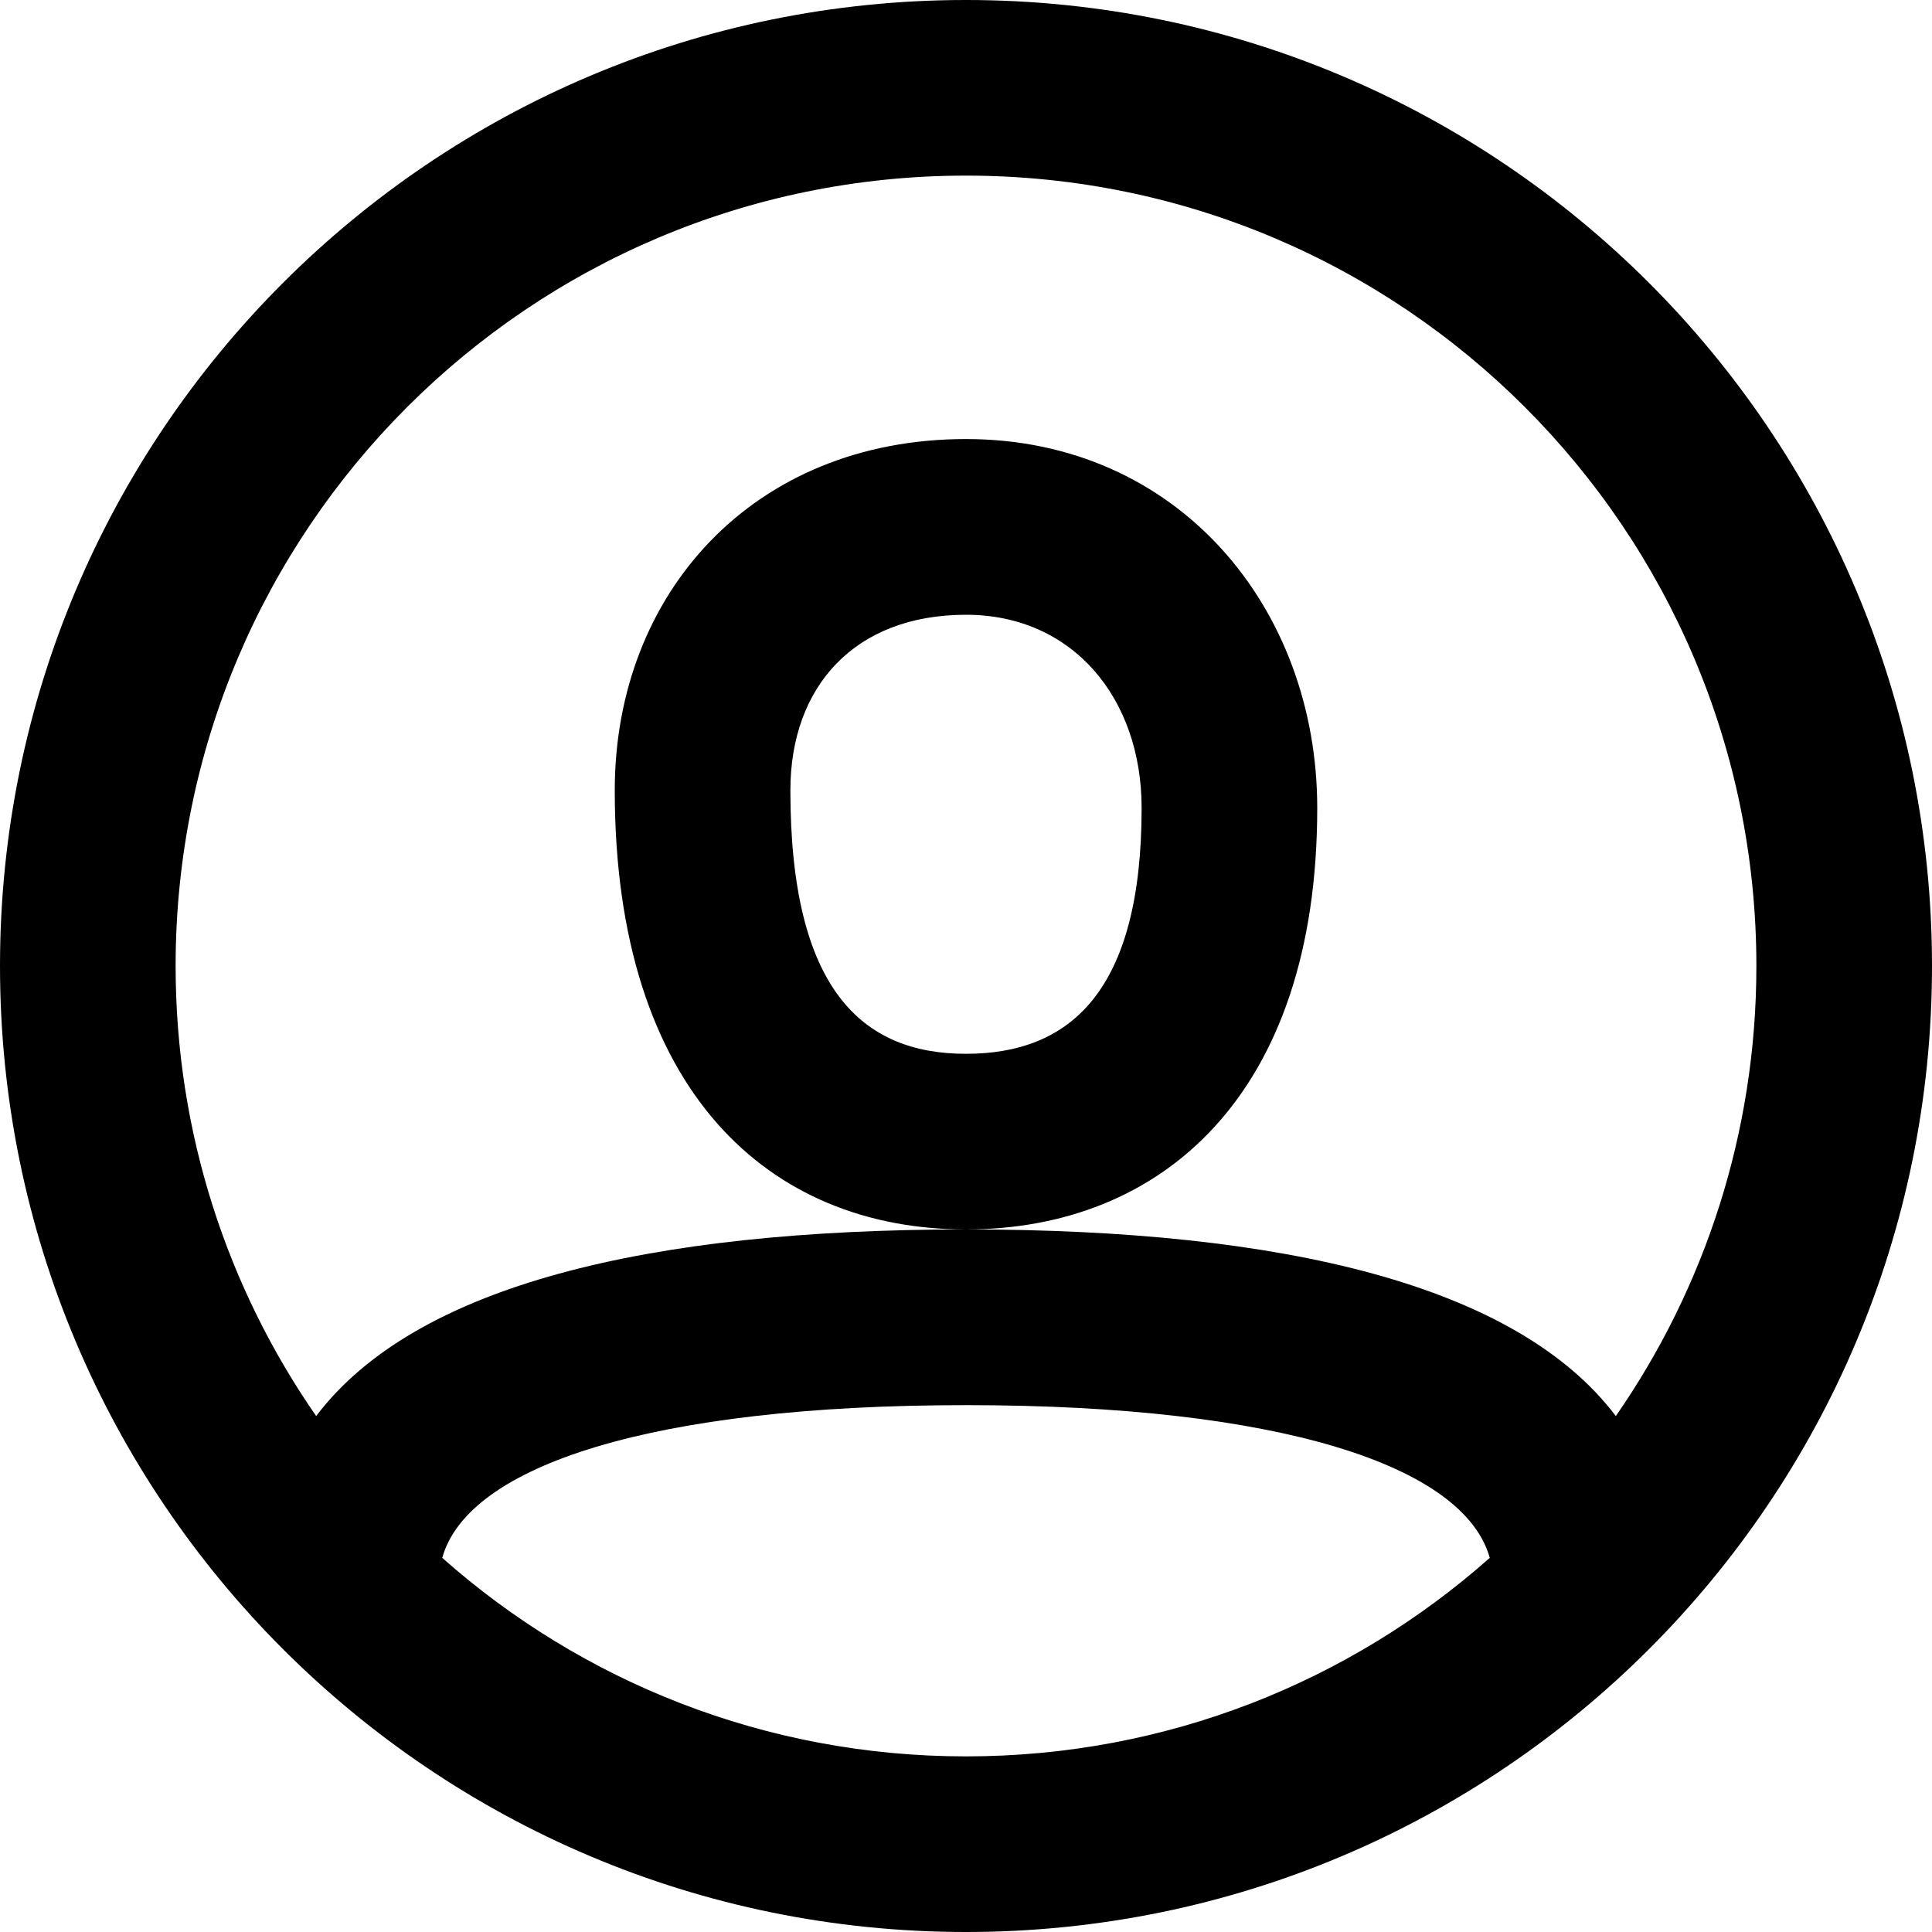
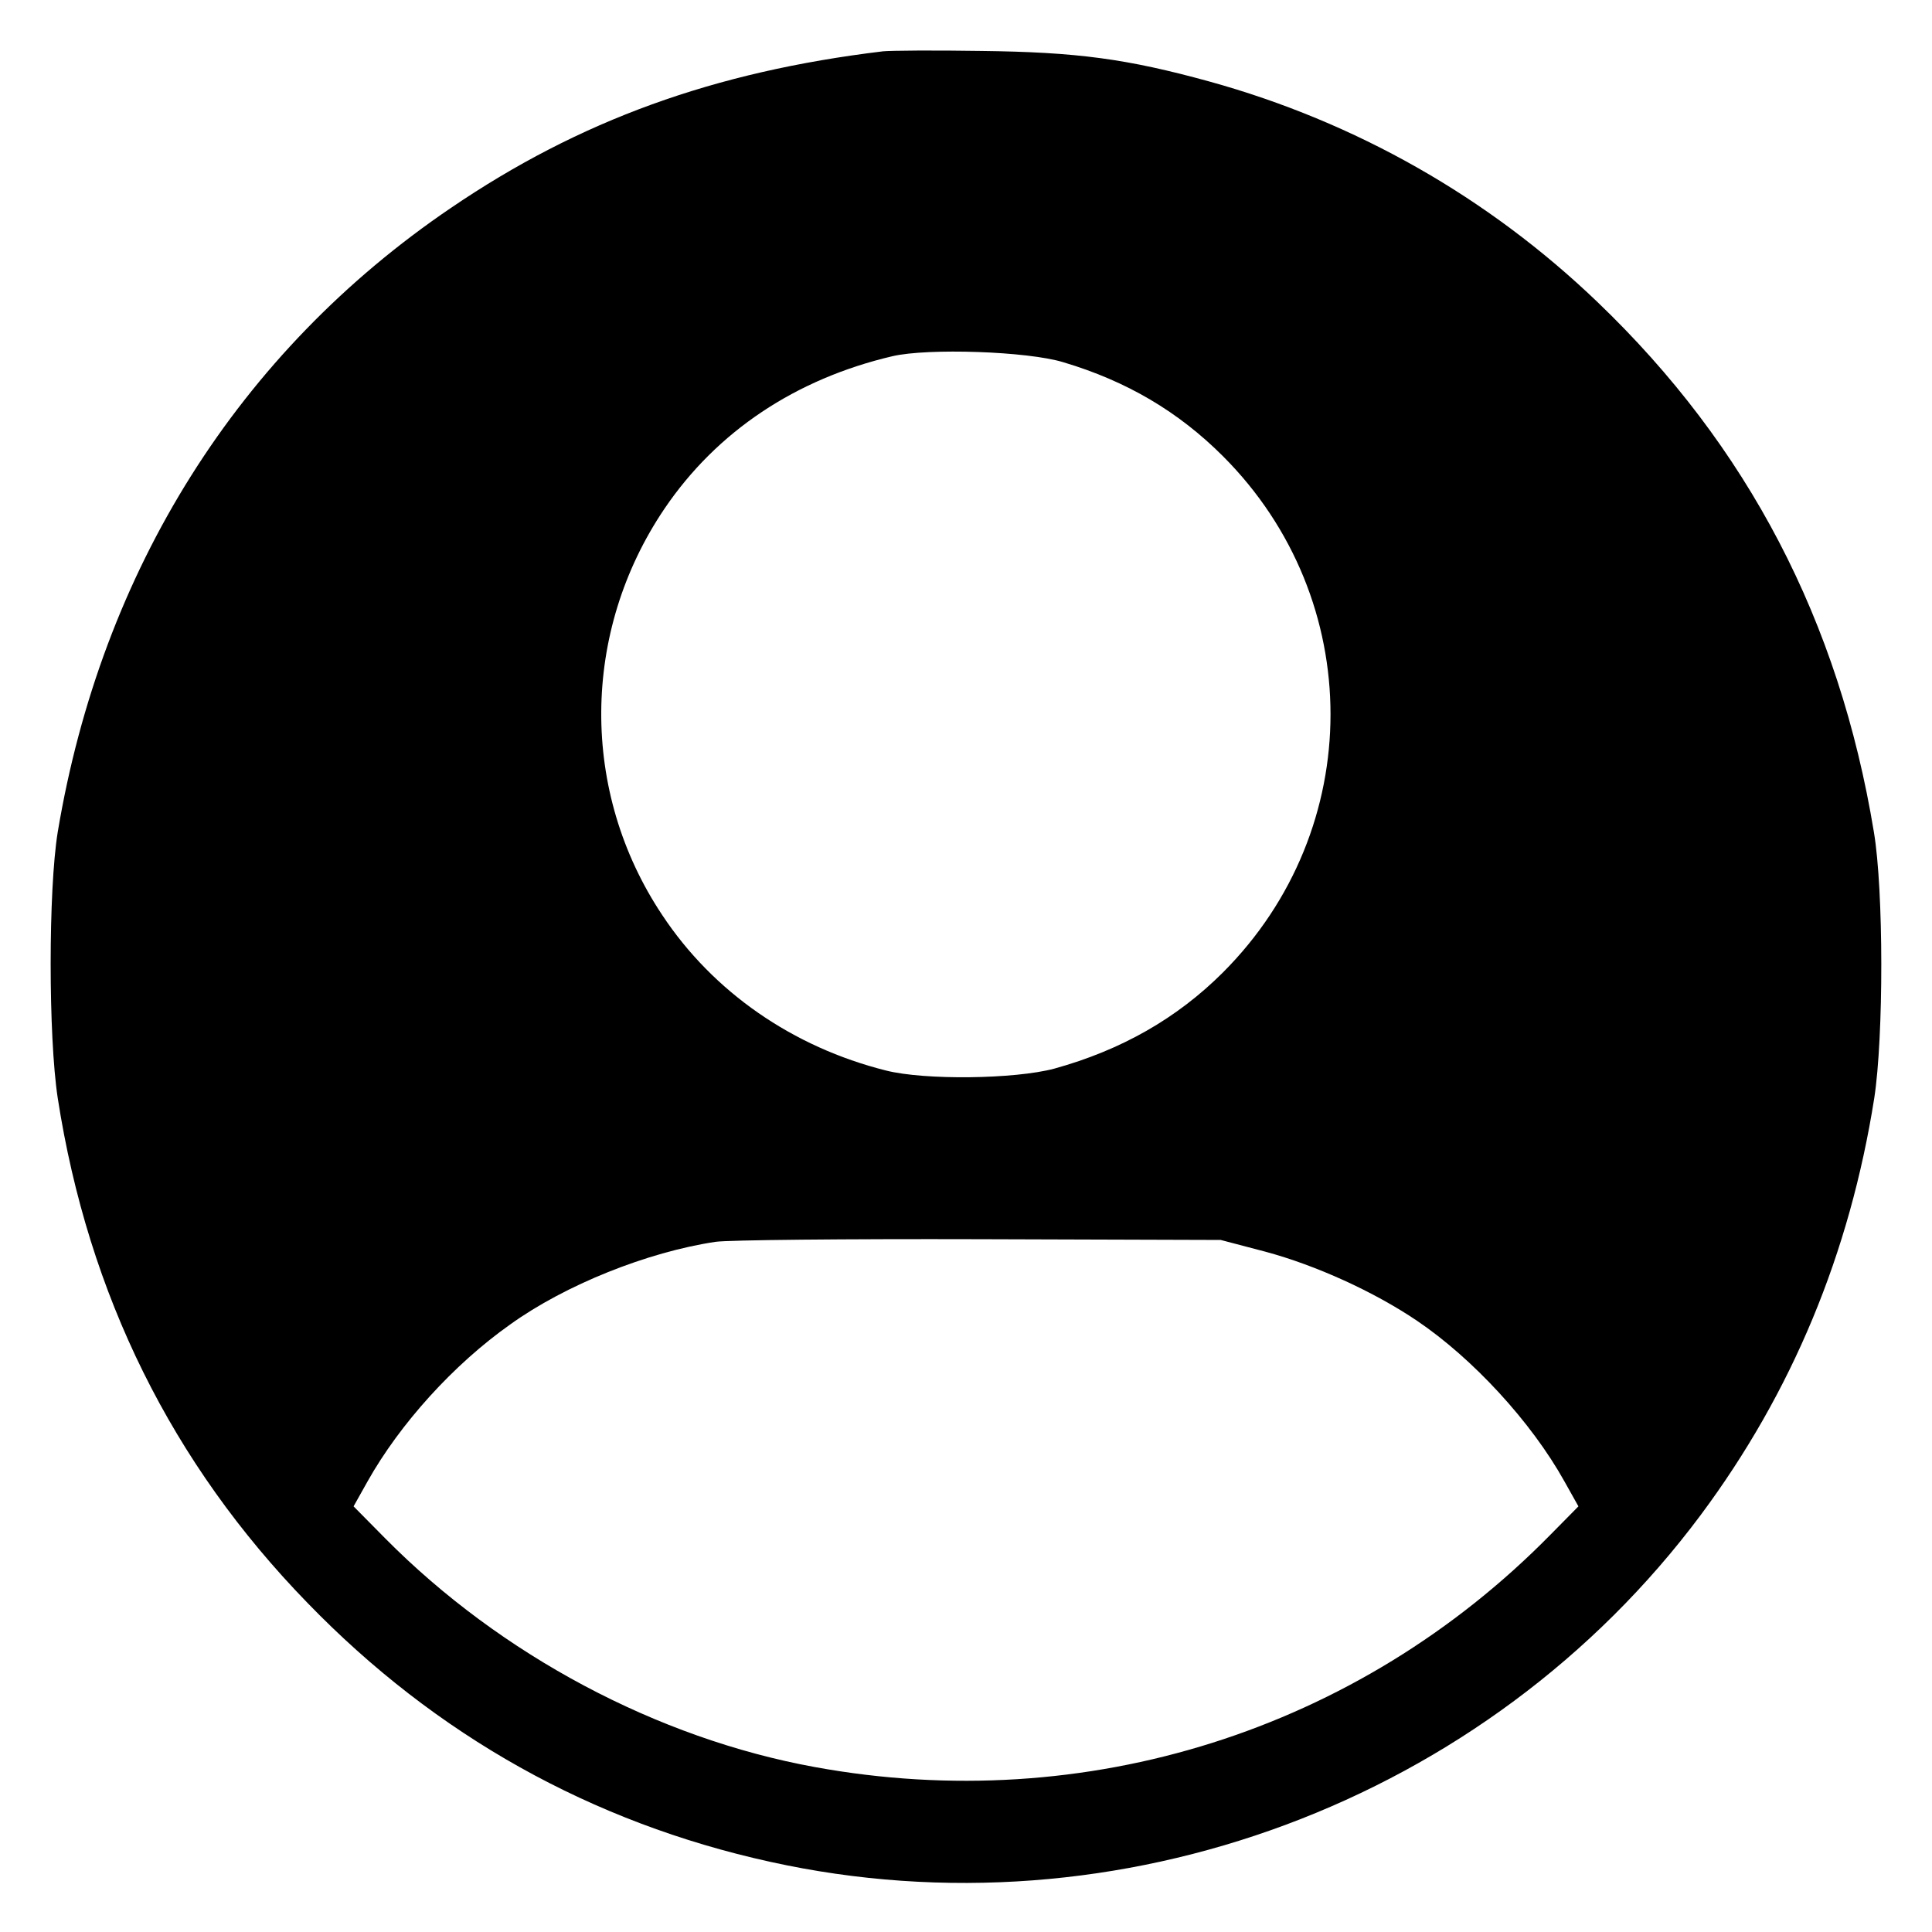
- <svg xmlns="http://www.w3.org/2000/svg" width="20" height="20" viewBox="0 0 20 20" fill="none">
-   <path fill-rule="evenodd" clip-rule="evenodd" d="M4.578 16.127C6.021 17.406 7.92 18.182 10 18.182C12.08 18.182 13.979 17.406 15.422 16.127C15.156 15.17 13.245 14.546 10 14.546C6.755 14.546 4.844 15.17 4.578 16.127ZM3.273 14.659C4.296 13.307 6.701 12.727 10 12.727C13.3 12.727 15.704 13.307 16.727 14.659C17.644 13.337 18.182 11.731 18.182 10C18.182 5.481 14.519 1.818 10 1.818C5.481 1.818 1.818 5.481 1.818 10C1.818 11.731 2.356 13.337 3.273 14.659ZM10 20C4.477 20 0 15.523 0 10C0 4.477 4.477 0 10 0C15.523 0 20 4.477 20 10C20 15.523 15.523 20 10 20ZM6.364 8.182C6.364 6.142 7.799 4.545 10 4.545C12.195 4.545 13.636 6.292 13.636 8.364C13.636 11.345 12.016 12.727 10 12.727C7.964 12.727 6.364 11.298 6.364 8.182ZM8.182 8.182C8.182 10.245 8.926 10.909 10 10.909C11.071 10.909 11.818 10.271 11.818 8.364C11.818 7.228 11.105 6.364 10 6.364C8.849 6.364 8.182 7.105 8.182 8.182Z" fill="black" />
+ <svg xmlns="http://www.w3.org/2000/svg" version="1.0" width="512pt" height="512pt" viewBox="0 0 512 512" preserveAspectRatio="xMidYMid meet">
+   <g transform="translate(0,512) scale(0.1,-0.1)" fill="#000000" stroke="none">
+     <path d="M2340 4984 c-448 -54 -804 -183 -1145 -415 -563 -382 -926 -960 -1042 -1654 -25 -154 -25 -541 0 -705 81 -522 303 -969 662 -1338 340 -351 753 -582 1226 -686 923 -204 1900 160 2466 919 242 325 395 693 460 1105 25 163 25 550 -1 705 -92 559 -334 1023 -733 1405 -290 278 -641 477 -1028 584 -218 60 -350 78 -605 81 -124 2 -241 1 -260 -1z m478 -824 c168 -50 305 -131 423 -249 380 -380 380 -988 0 -1368 -122 -122 -270 -206 -447 -255 -105 -28 -343 -31 -446 -5 -247 62 -458 208 -593 412 -218 327 -215 750 6 1077 139 205 348 344 604 404 94 22 359 13 453 -16z m535 -2357 c134 -36 288 -106 402 -183 148 -100 303 -268 391 -426 l37 -66 -74 -75 c-510 -519 -1231 -747 -1949 -616 -418 76 -833 297 -1139 606 l-84 85 37 66 c86 153 228 310 378 416 146 105 364 192 544 219 33 5 347 8 699 7 l640 -2 118 -31z" />
+   </g>
</svg>
